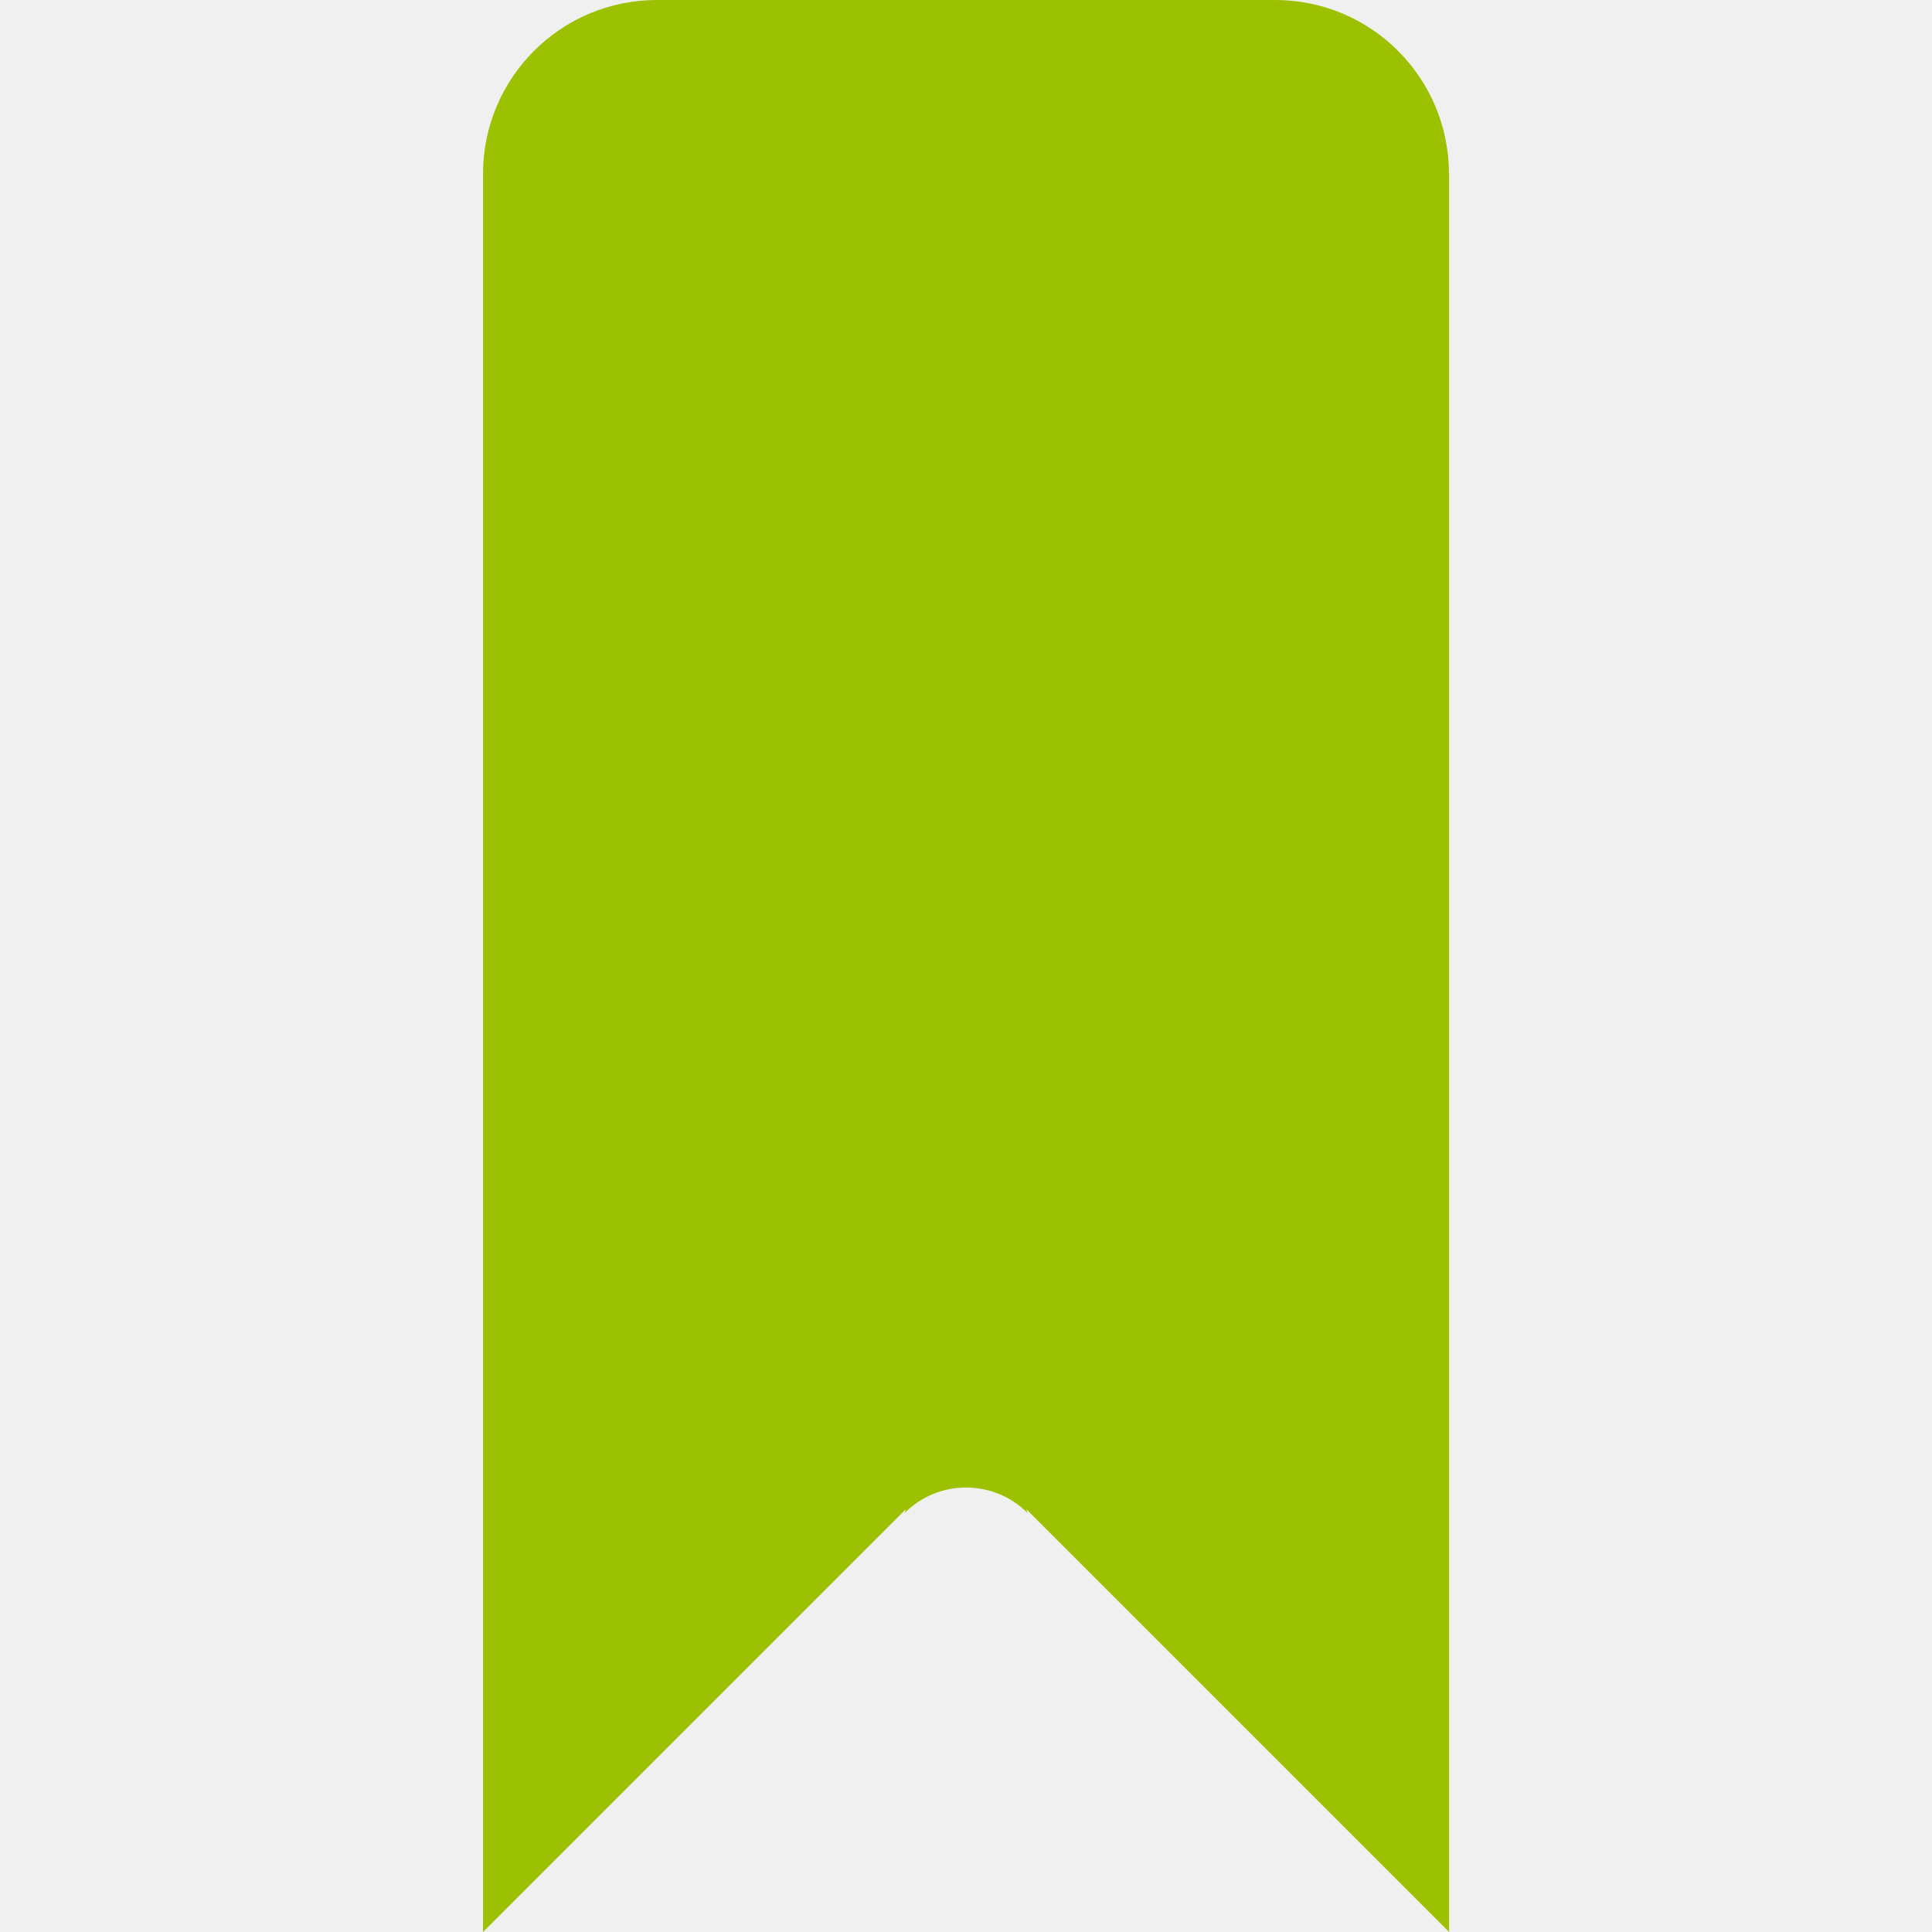
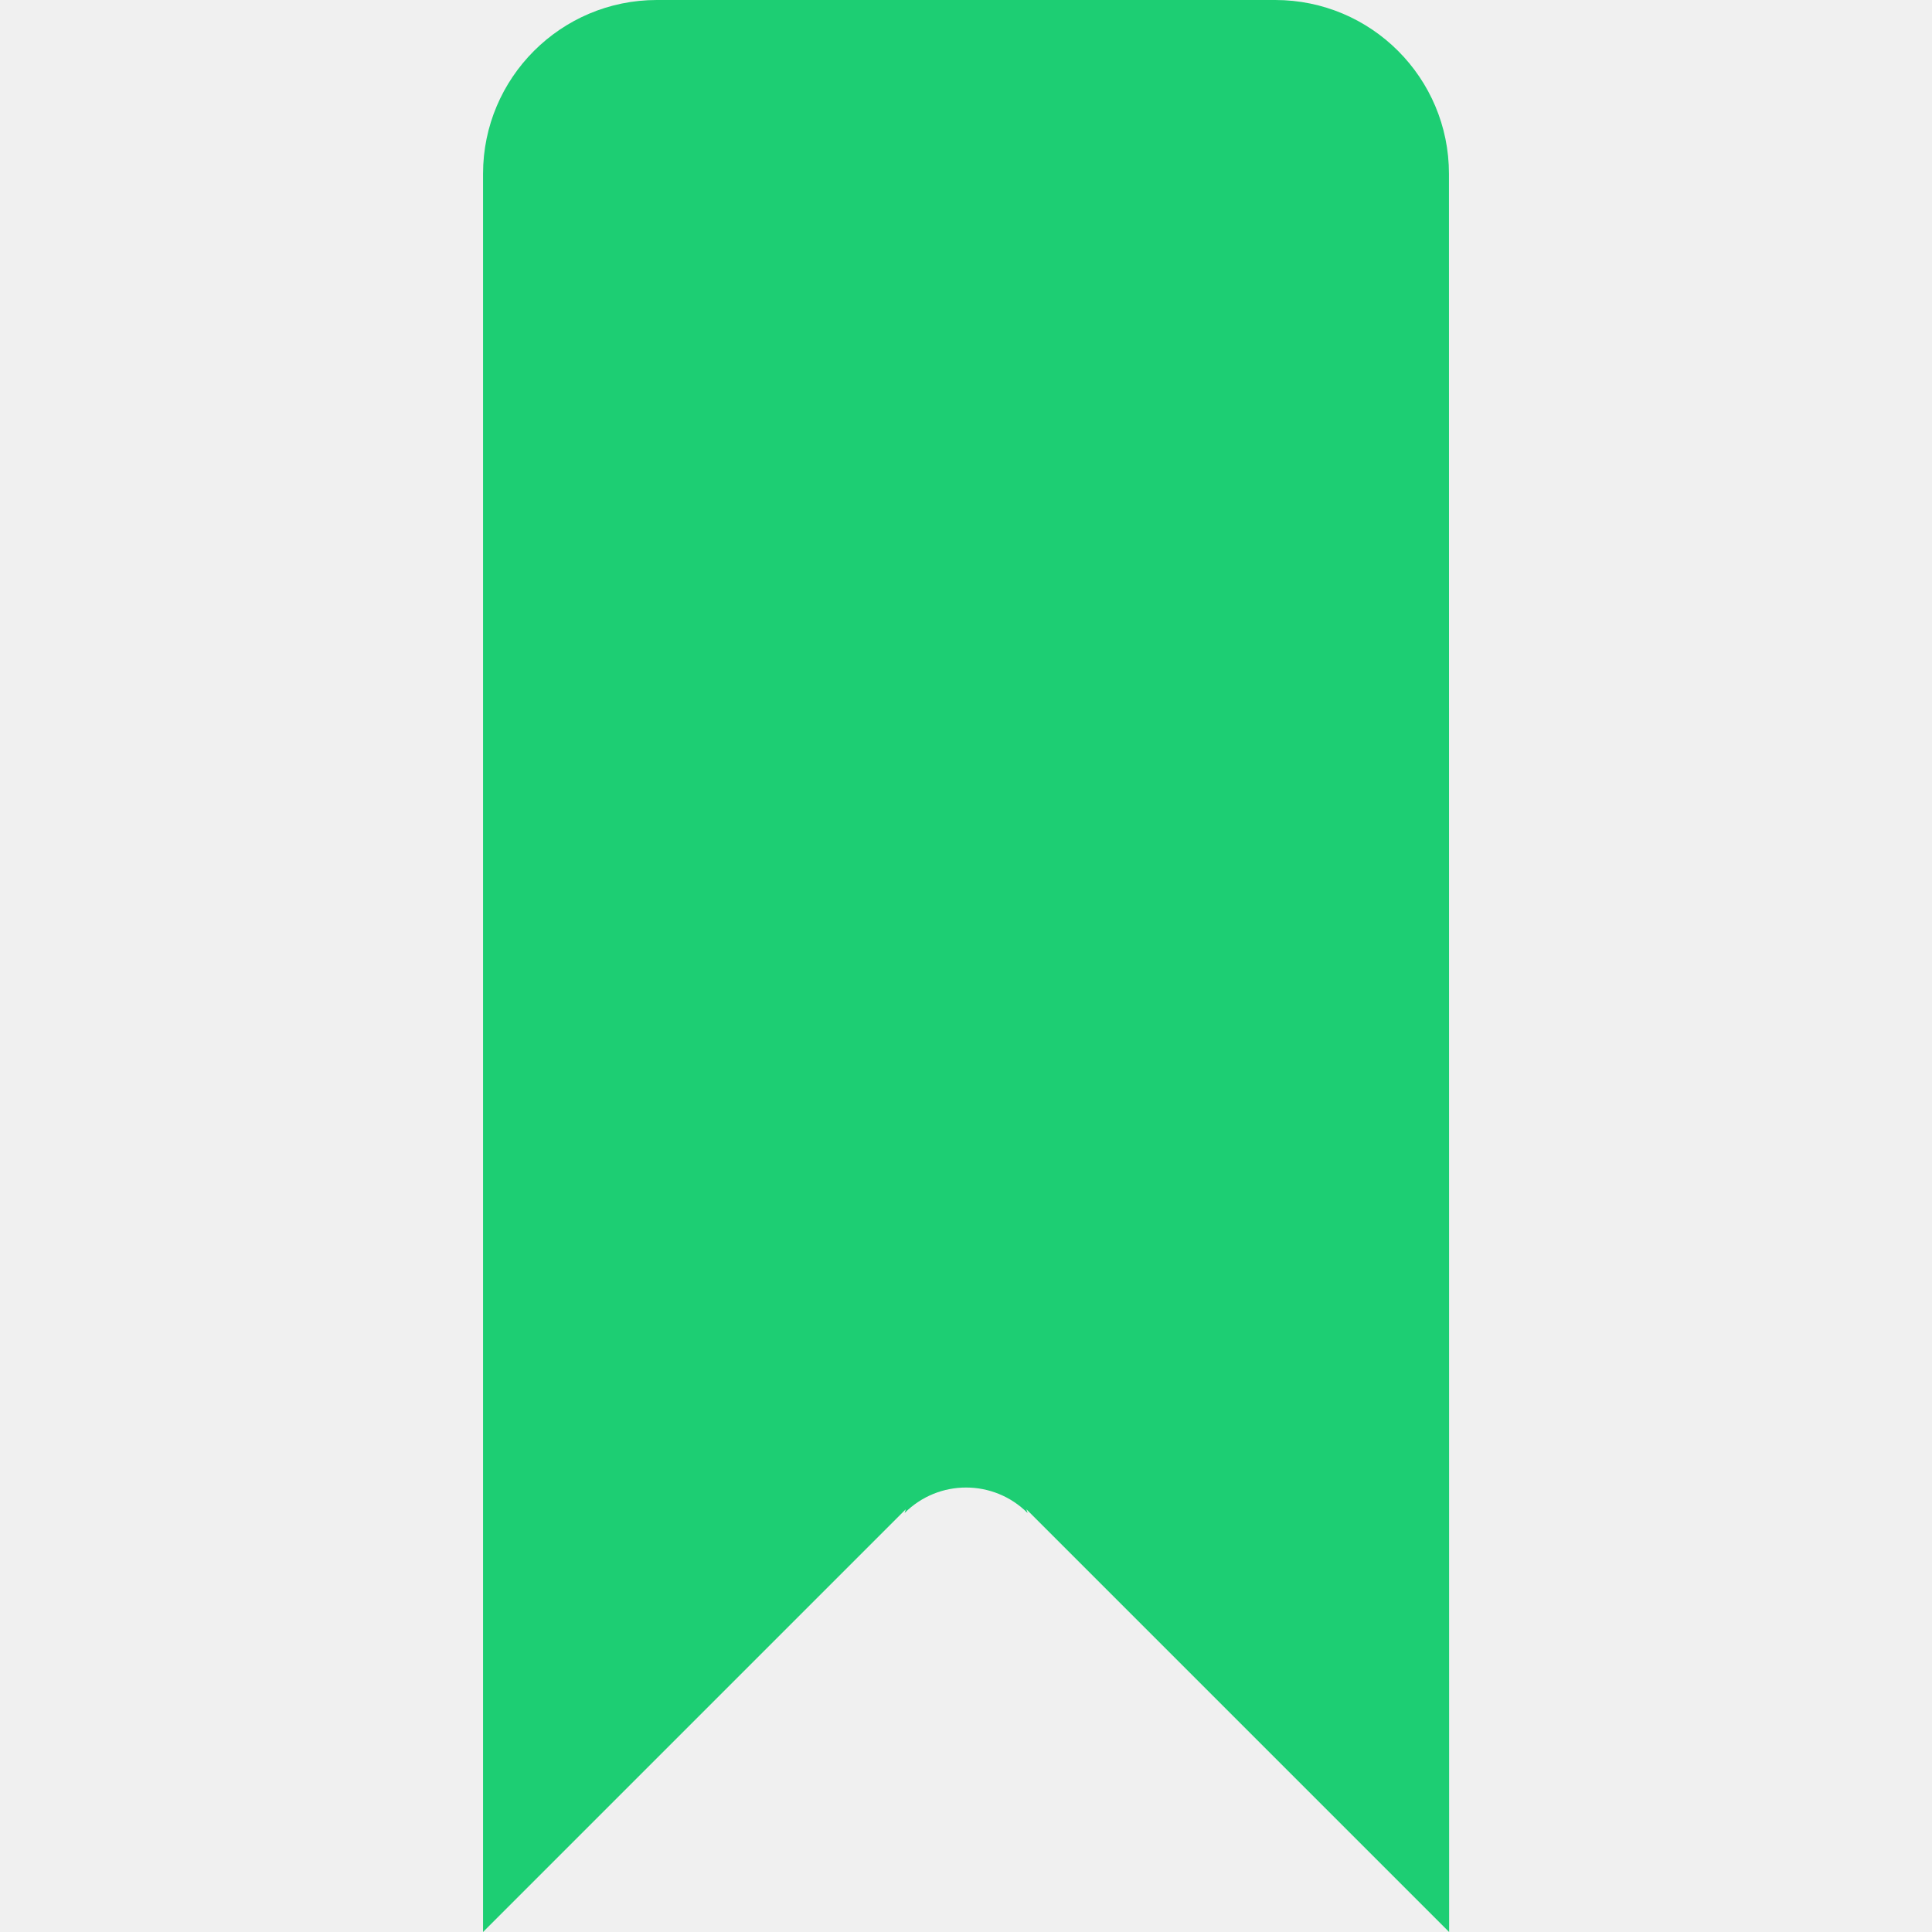
- <svg xmlns="http://www.w3.org/2000/svg" version="1.1" x="0px" y="0px" viewBox="0 0 1133.9 1133.9" enable-background="new 0 0 1133.9 1133.9" xml:space="preserve">
-   <g id="Ebene_1" display="none">
-     <g>
-       <g display="inline">
+ <svg xmlns="http://www.w3.org/2000/svg" version="1.1" id="Ebene_1" x="0px" y="0px" viewBox="0 0 1133.9 1133.9" enable-background="new 0 0 1133.9 1133.9" xml:space="preserve">
+   <g id="Ebene_1_1_" display="none">
+     <g display="inline">
+       <g>
        <path fill="#40FF8F" d="M526.7,421.3c25.5,42.6,40.2,92.4,40.2,145.6c0,53.2-14.7,103-40.2,145.6l167.7,61     c38.9-59.4,61.5-130.4,61.5-206.6s-22.6-147.3-61.5-206.6L526.7,421.3z" />
      </g>
-       <g display="inline">
-         <path fill="#40FF8F" d="M861.8,299.3c52.4,76.1,83,168.2,83,267.6s-30.7,191.5-83,267.6l167.2,60.9     c66-92.7,104.8-206,104.8-328.4s-38.8-235.8-104.8-328.4L861.8,299.3z" />
+       <g>
+         <path fill="#40FF8F" d="M861.8,299.3c52.4,76.1,83,168.2,83,267.6s-30.7,191.5-83,267.6l167.2,60.9     c66-92.7,104.8-206,104.8-328.4S1095,331.2,1029,238.6L861.8,299.3z" />
      </g>
-       <circle display="inline" fill="#40FF8F" cx="189" cy="567" r="189" />
+       <circle fill="#40FF8F" cx="189" cy="567" r="189" />
    </g>
    <g display="inline">
      <g>
-         <path fill="#FFFFFF" d="M609,191.3c22.1,36.8,34.8,79.8,34.8,125.9S631.1,406.2,609,443l145,52.8     c33.6-51.3,53.1-112.7,53.1-178.6c0-65.9-19.5-127.3-53.1-178.6L609,191.3z" />
+         <path fill="#FFFFFF" d="M609,191.3c22.1,36.8,34.8,79.8,34.8,125.9s-12.7,89-34.8,125.8l145,52.8     c33.6-51.3,53.1-112.7,53.1-178.6S787.6,189.9,754,138.6L609,191.3z" />
      </g>
      <g>
        <path fill="#FFFFFF" d="M898.7,85.8c45.3,65.8,71.8,145.4,71.8,231.3S944,482.7,898.7,548.4l144.6,52.6     c57-80.1,90.6-178.1,90.6-283.9s-33.5-203.8-90.6-283.9L898.7,85.8z" />
      </g>
      <g>
        <g>
          <path fill="#FFFFFF" d="M33.2,1043.3c80.1,57,178.1,90.6,283.9,90.6s203.8-33.5,283.9-90.6L443,609      c-36.8,22.1-79.8,34.8-125.9,34.8S228,631.1,191.3,609L33.2,1043.3z" />
        </g>
      </g>
      <circle fill="#FFFFFF" cx="317.1" cy="317.1" r="163.3" />
      <g display="none">
        <g display="inline">
          <g>
-             <path fill="#FFFFFF" d="M0,1133.9L191.3,609c36.8,22.1,79.8,34.8,125.9,34.8S406.2,631.1,443,609l191.3,524.8L0,1133.9z" />
+             <path fill="#FFFFFF" d="M0,1133.9L191.3,609c36.8,22.1,79.8,34.8,125.9,34.8s89-12.7,125.8-34.8l191.3,524.8L0,1133.9z" />
          </g>
        </g>
      </g>
    </g>
  </g>
  <g id="Ebene_2">
    <g>
-       <path fill="#9CC100" d="M850.4,102c0-56.3-45.6-102-102-102H385.5c-56.3,0-102,45.7-102,102v1031.9l248.1-248.1l-0.7,2.2    c20-20,52.3-19.9,72.2,0l-0.7-2.2l248.1,248.1V102z" />
+       <path fill="#1DCE73" d="M850.4,102c0-56.3-45.6-102-102-102H385.5c-56.3,0-102,45.7-102,102v1031.9l248.1-248.1l-0.7,2.2    c20-20,52.3-19.9,72.2,0l-0.7-2.2l248.1,248.1L850.4,102L850.4,102z" />
    </g>
  </g>
</svg>
